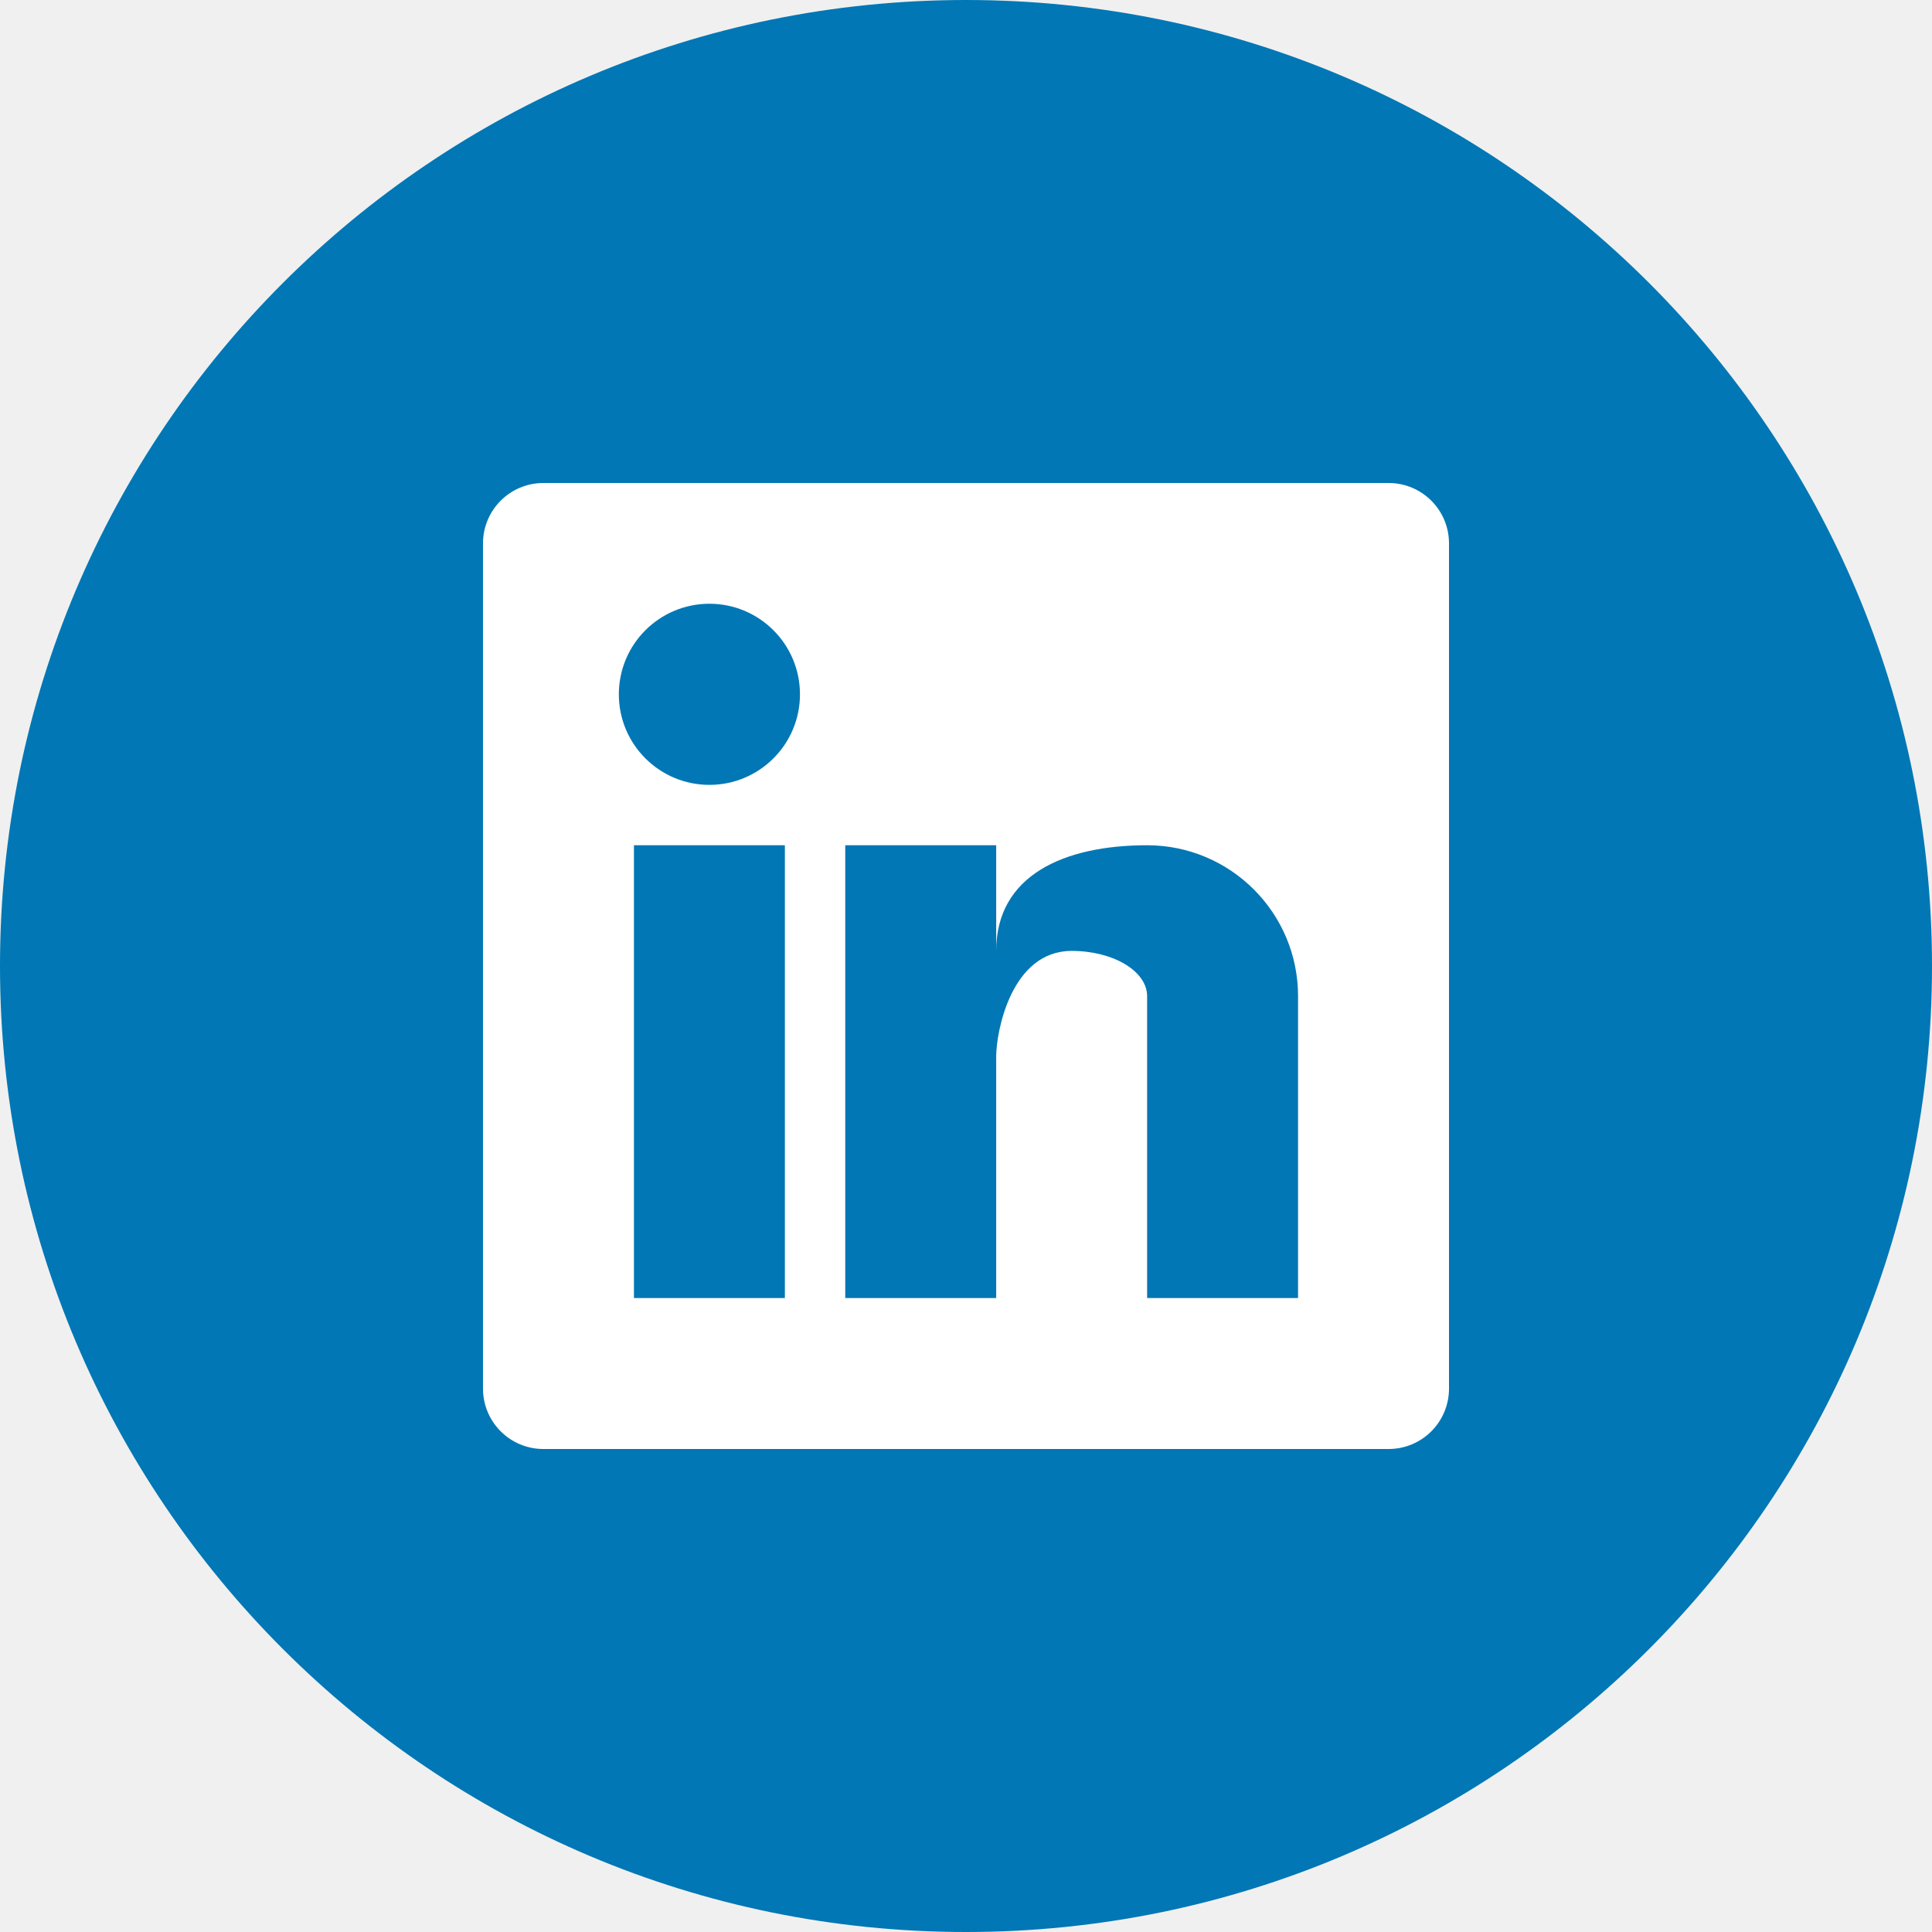
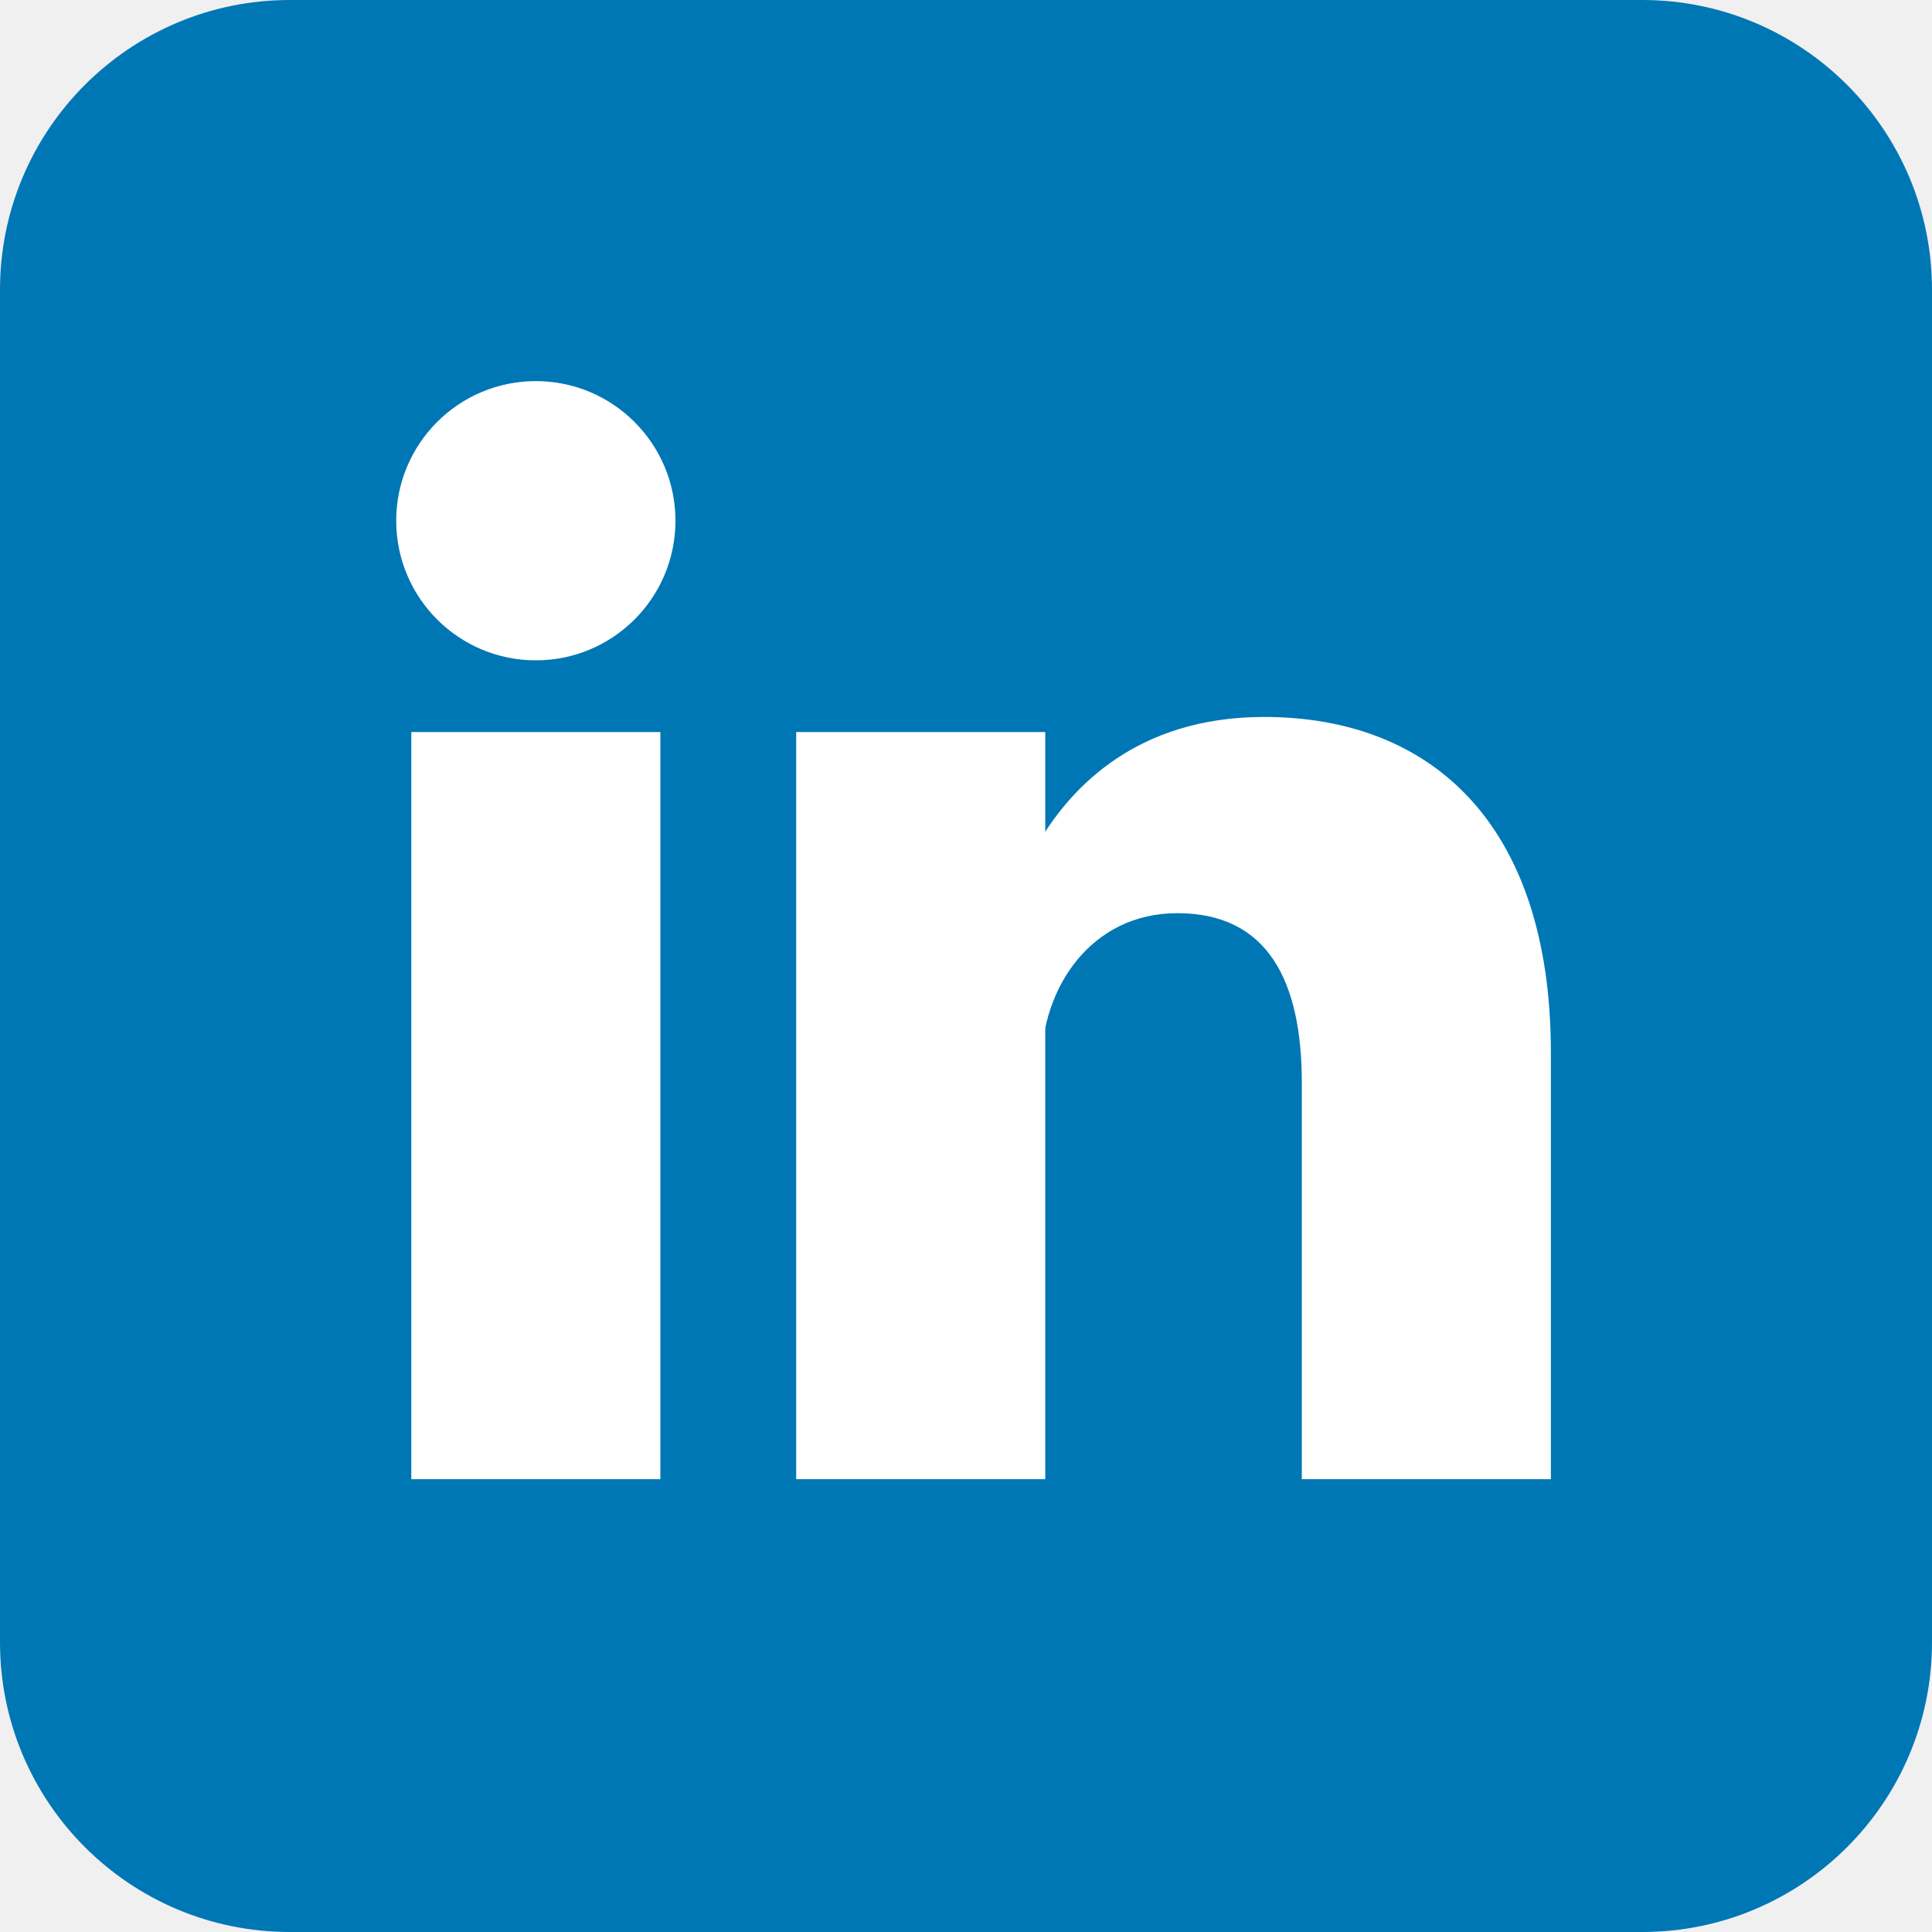
- <svg xmlns="http://www.w3.org/2000/svg" viewBox="0 0 128 128" id="linkedin">
-   <circle cx="64" cy="64" r="64" fill="#0177b5" />
-   <path fill="#fff" d="M92 32H36a4 4 0 0 0-4 4v56a4 4 0 0 0 4 4h56a4 4 0 0 0 4-4V36a4 4 0 0 0-4-4ZM52 86H42V56h10Zm-5-34a6 6 0 1 1 6-6 6 6 0 0 1-6 6Zm39 34H76V66c0-1.66-2.24-3-5-3-4 0-5 5.34-5 7v16H56V56h10v7c0-5 4.48-7 10-7a10 10 0 0 1 10 10Z" />
+ <svg xmlns="http://www.w3.org/2000/svg" aria-label="LinkedIn" role="img" viewBox="0 0 512 512" fill="#ffffff">
+   <rect width="512" height="512" rx="15%" fill="#0077b5" />
+   <circle cx="142" cy="138" r="37" />
+   <path stroke="#ffffff" stroke-width="66" d="M244 194v198M142 194v198" />
+   <path d="M276 282c0-20 13-40 36-40 24 0 33 18 33 45v105h66V279c0-61-32-89-76-89-34 0-51 19-59 32" />
</svg>
